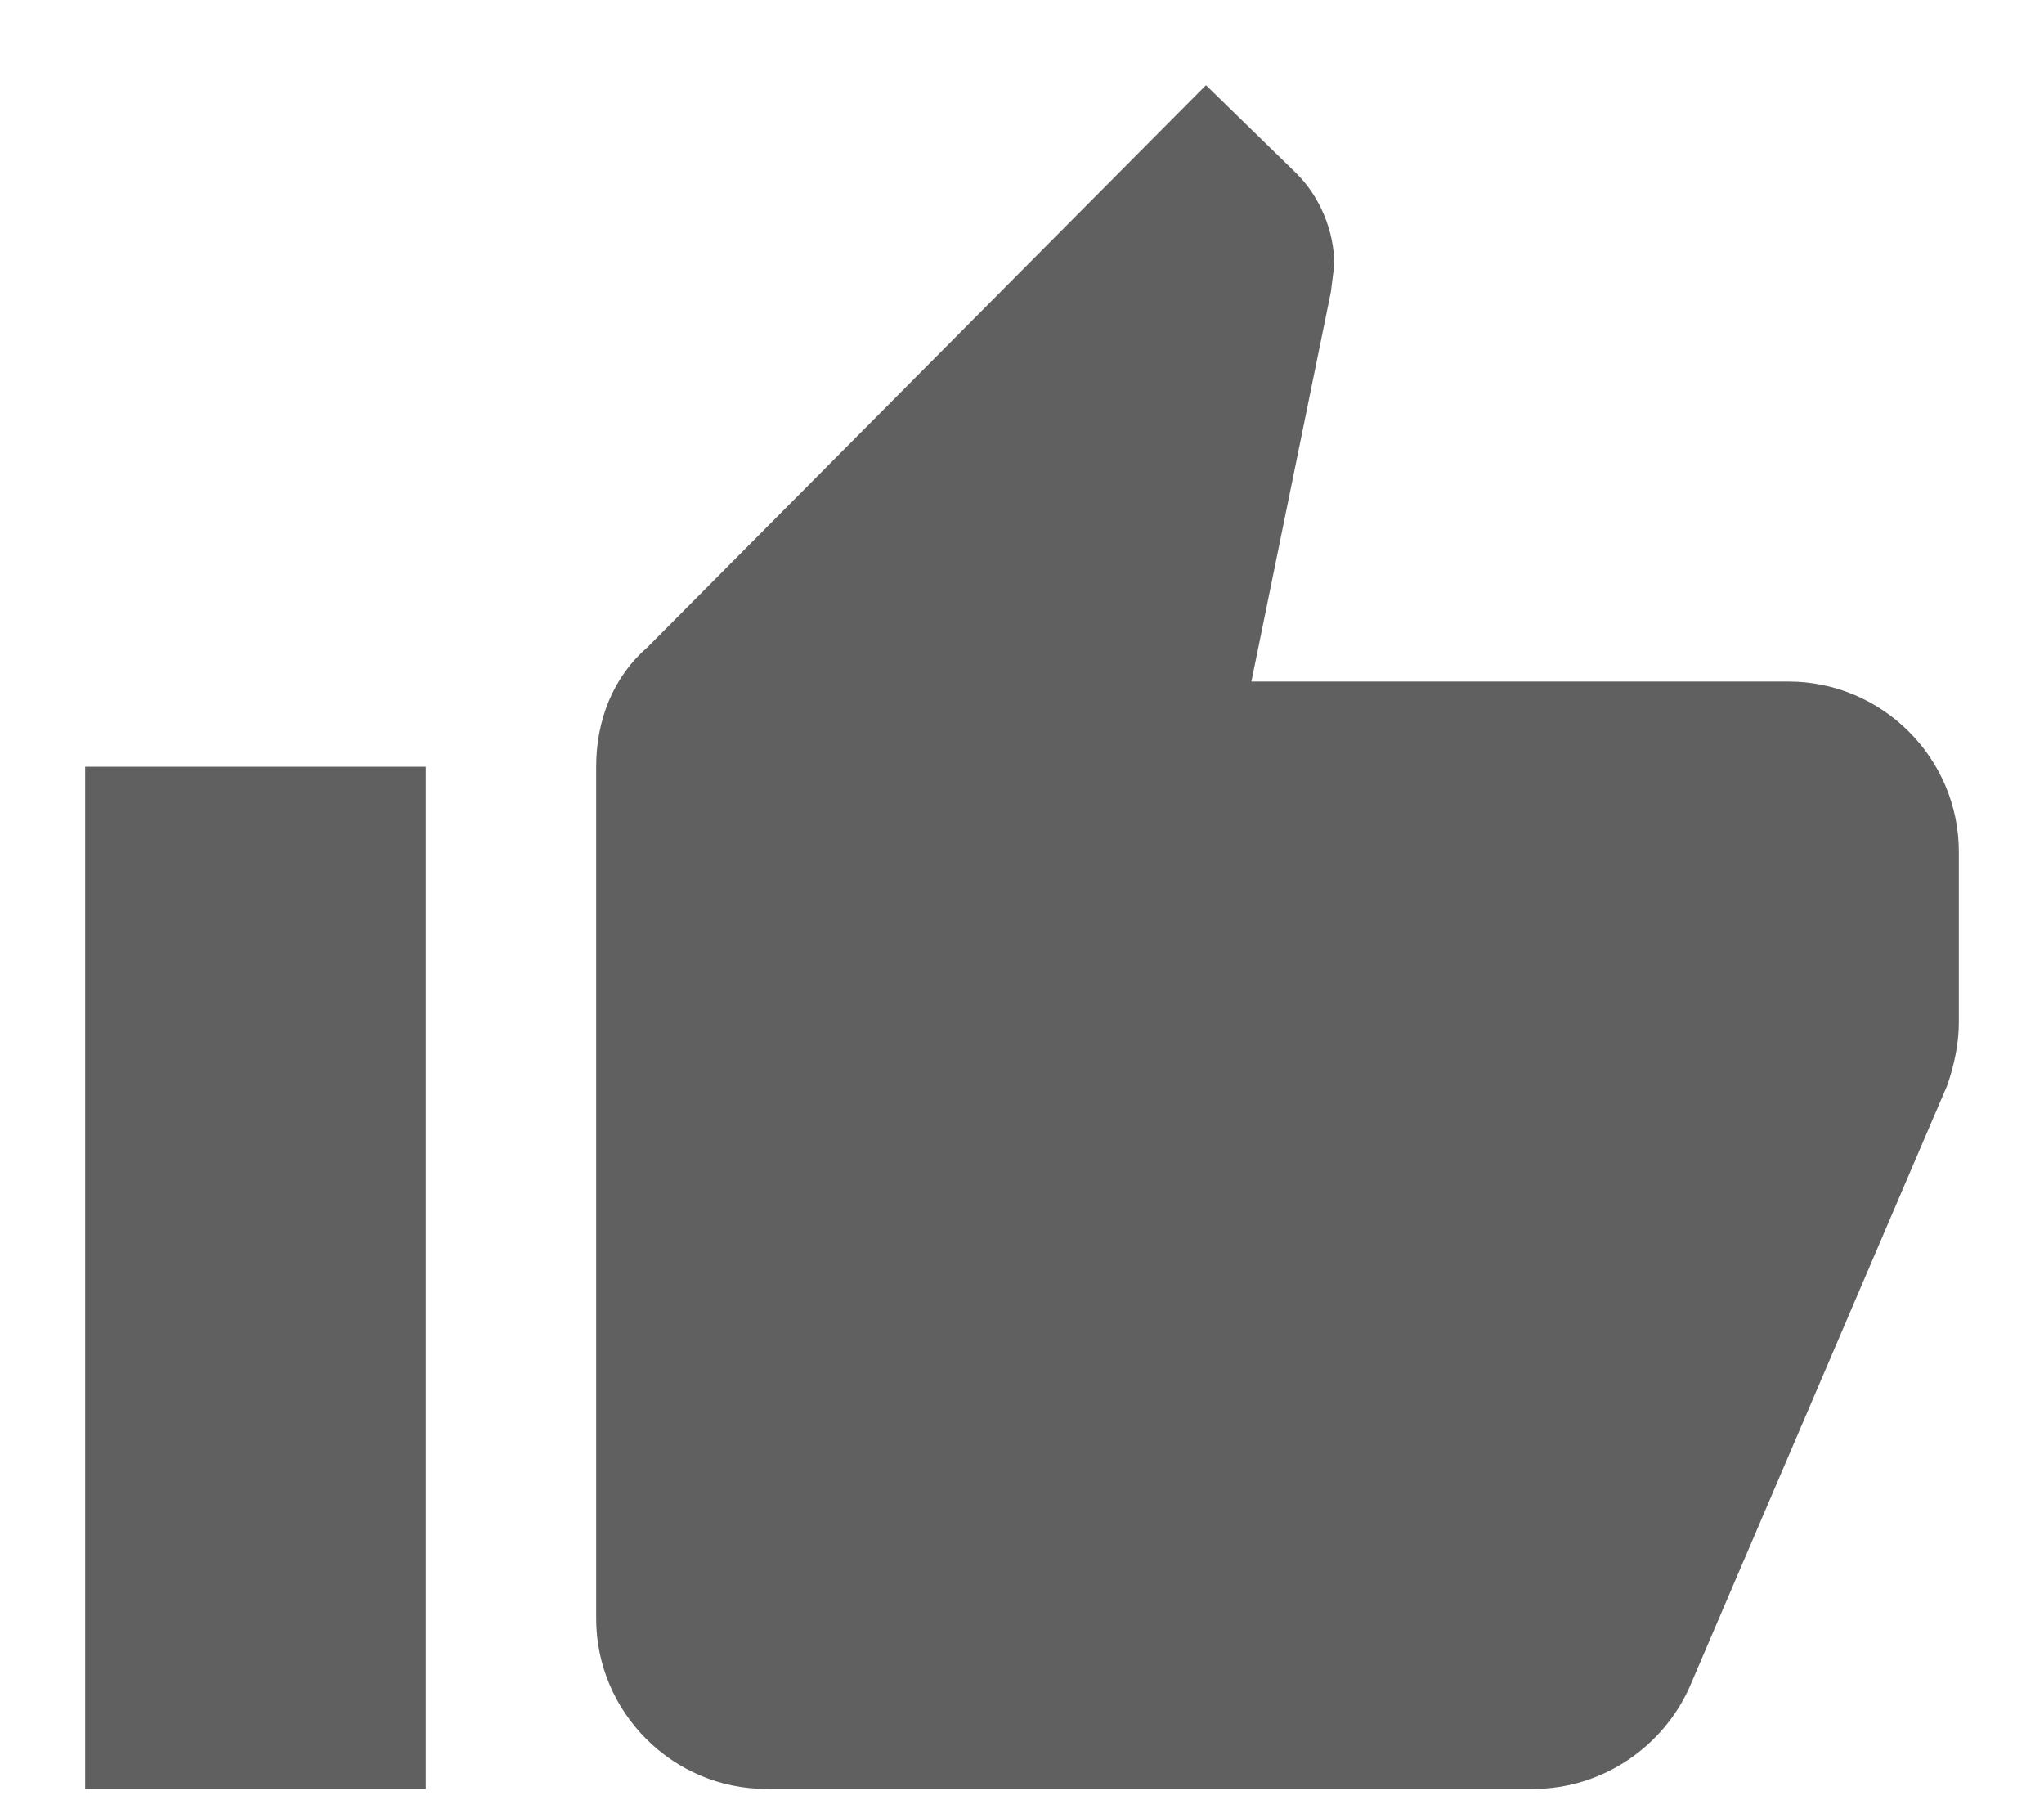
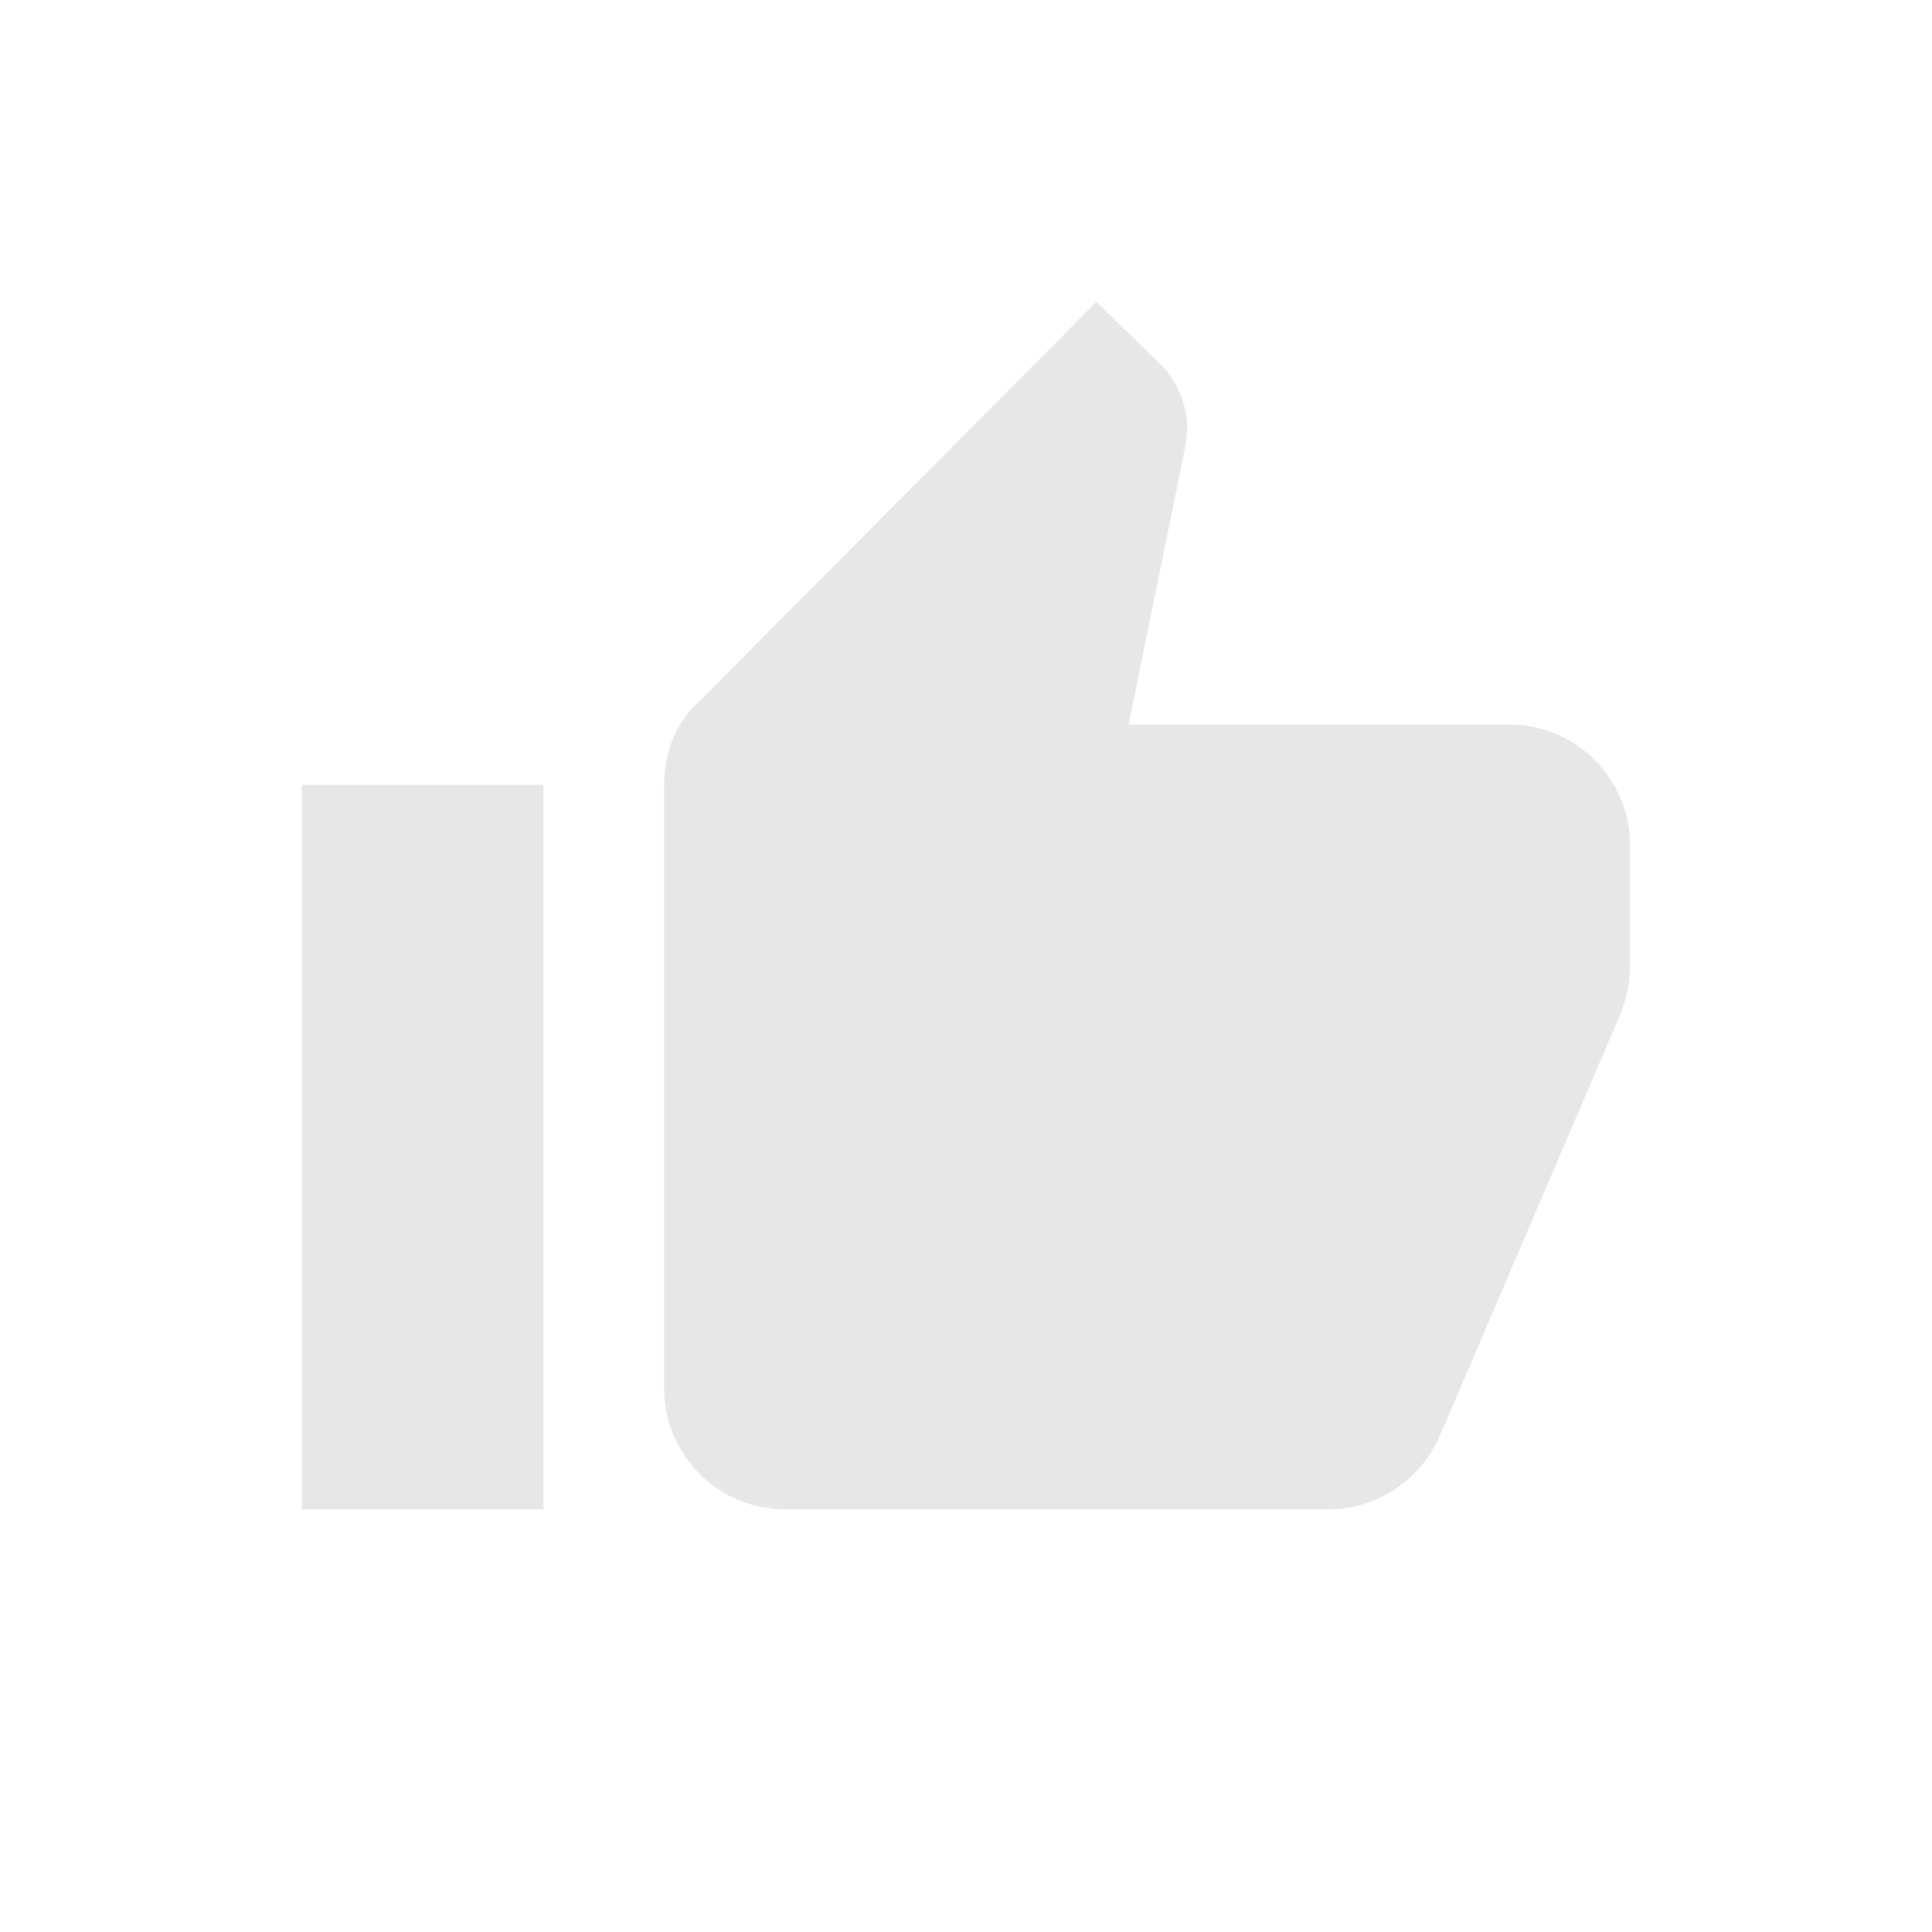
- <svg xmlns="http://www.w3.org/2000/svg" width="18" height="16" viewBox="0 0 18 16" fill="none">
-   <path d="M0.75 15.75H3.75V6.75H0.75V15.75ZM17.25 7.5C17.25 6.67 16.57 6 15.75 6H11.02L11.72 2.57L11.75 2.33C11.75 2.03 11.62 1.73 11.42 1.53L10.62 0.75L5.7 5.7C5.4 5.96 5.25 6.34 5.25 6.75V14.25C5.25 15.07 5.92 15.75 6.75 15.75H13.5C14.12 15.75 14.65 15.37 14.88 14.85L17.15 9.55C17.21 9.37 17.25 9.19 17.25 9V7.5Z" fill="#606060" />
+ <svg xmlns="http://www.w3.org/2000/svg" width="24" height="24" viewBox="0 0 24 24" fill="none">
+   <path d="M3.75 18.75H6.75V9.75H3.75V18.75ZM20.25 10.5C20.25 9.67 19.57 9 18.75 9H14.02L14.72 5.57L14.75 5.33C14.75 5.03 14.62 4.73 14.42 4.53L13.62 3.75L8.7 8.7C8.4 8.96 8.25 9.34 8.25 9.75V17.25C8.25 18.07 8.92 18.75 9.75 18.75H16.5C17.12 18.75 17.65 18.37 17.88 17.85L20.15 12.55C20.21 12.37 20.25 12.19 20.25 12V10.5Z" fill="#E7E7E7" />
</svg>
